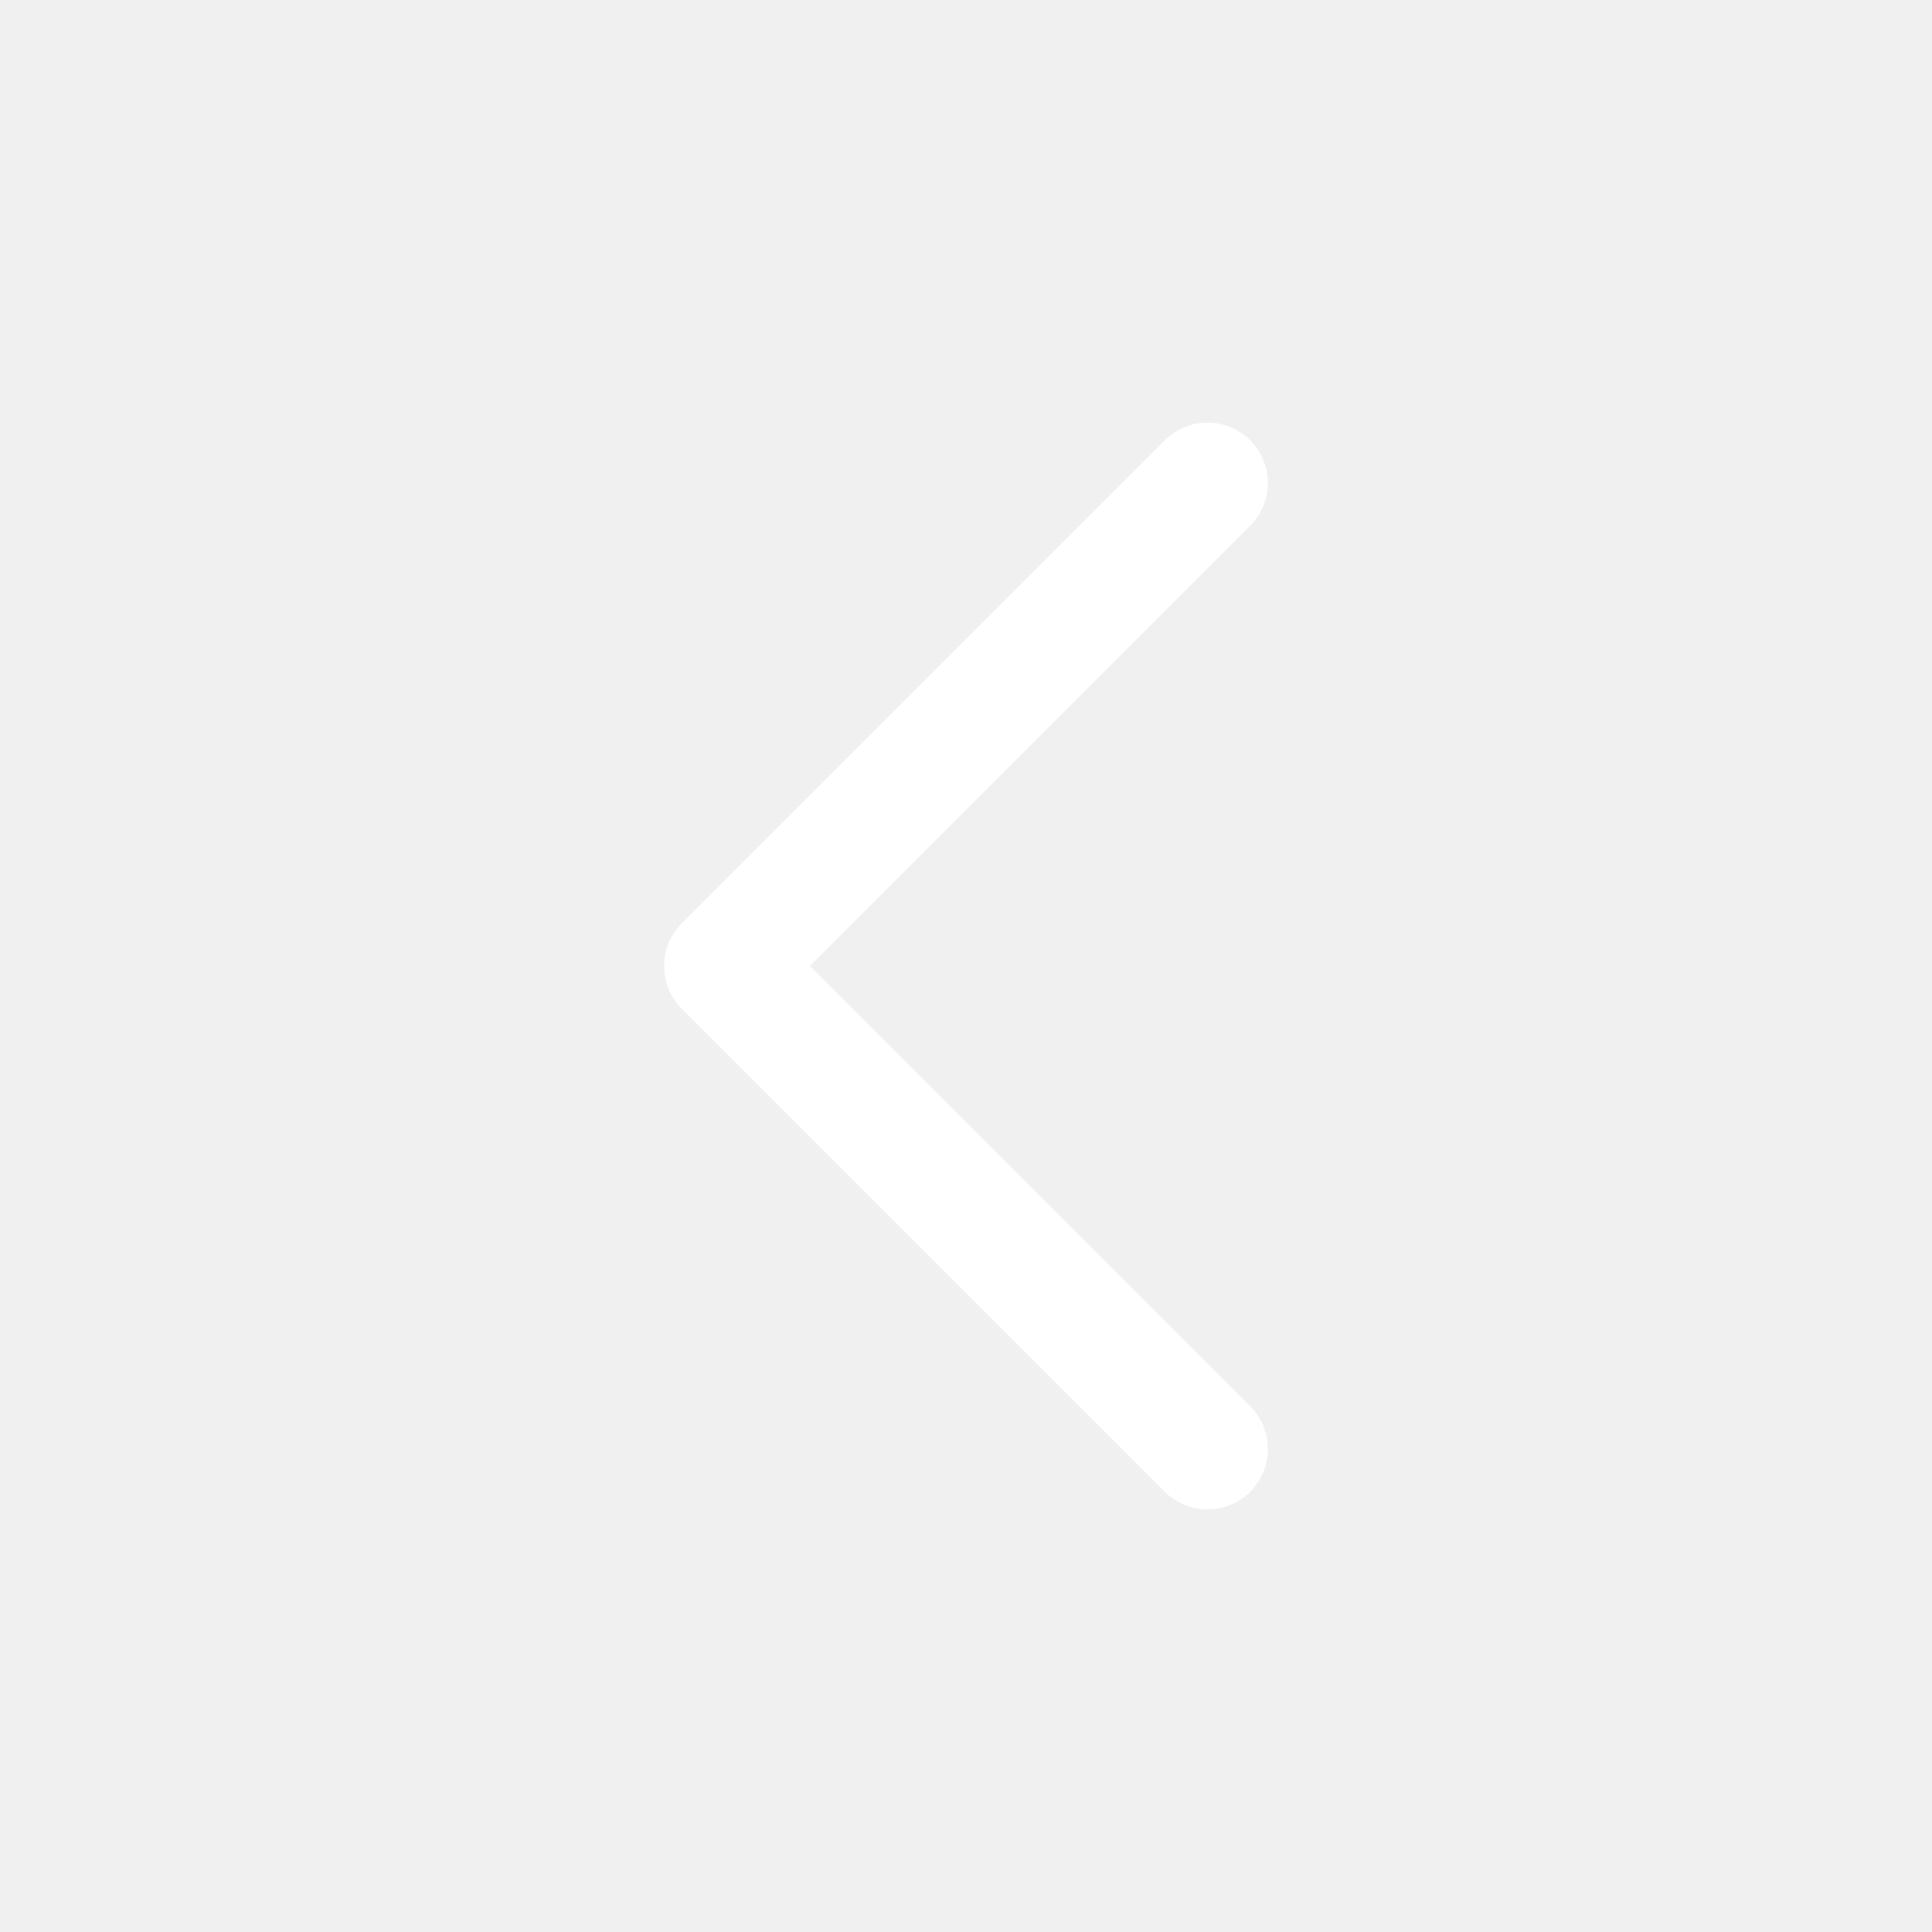
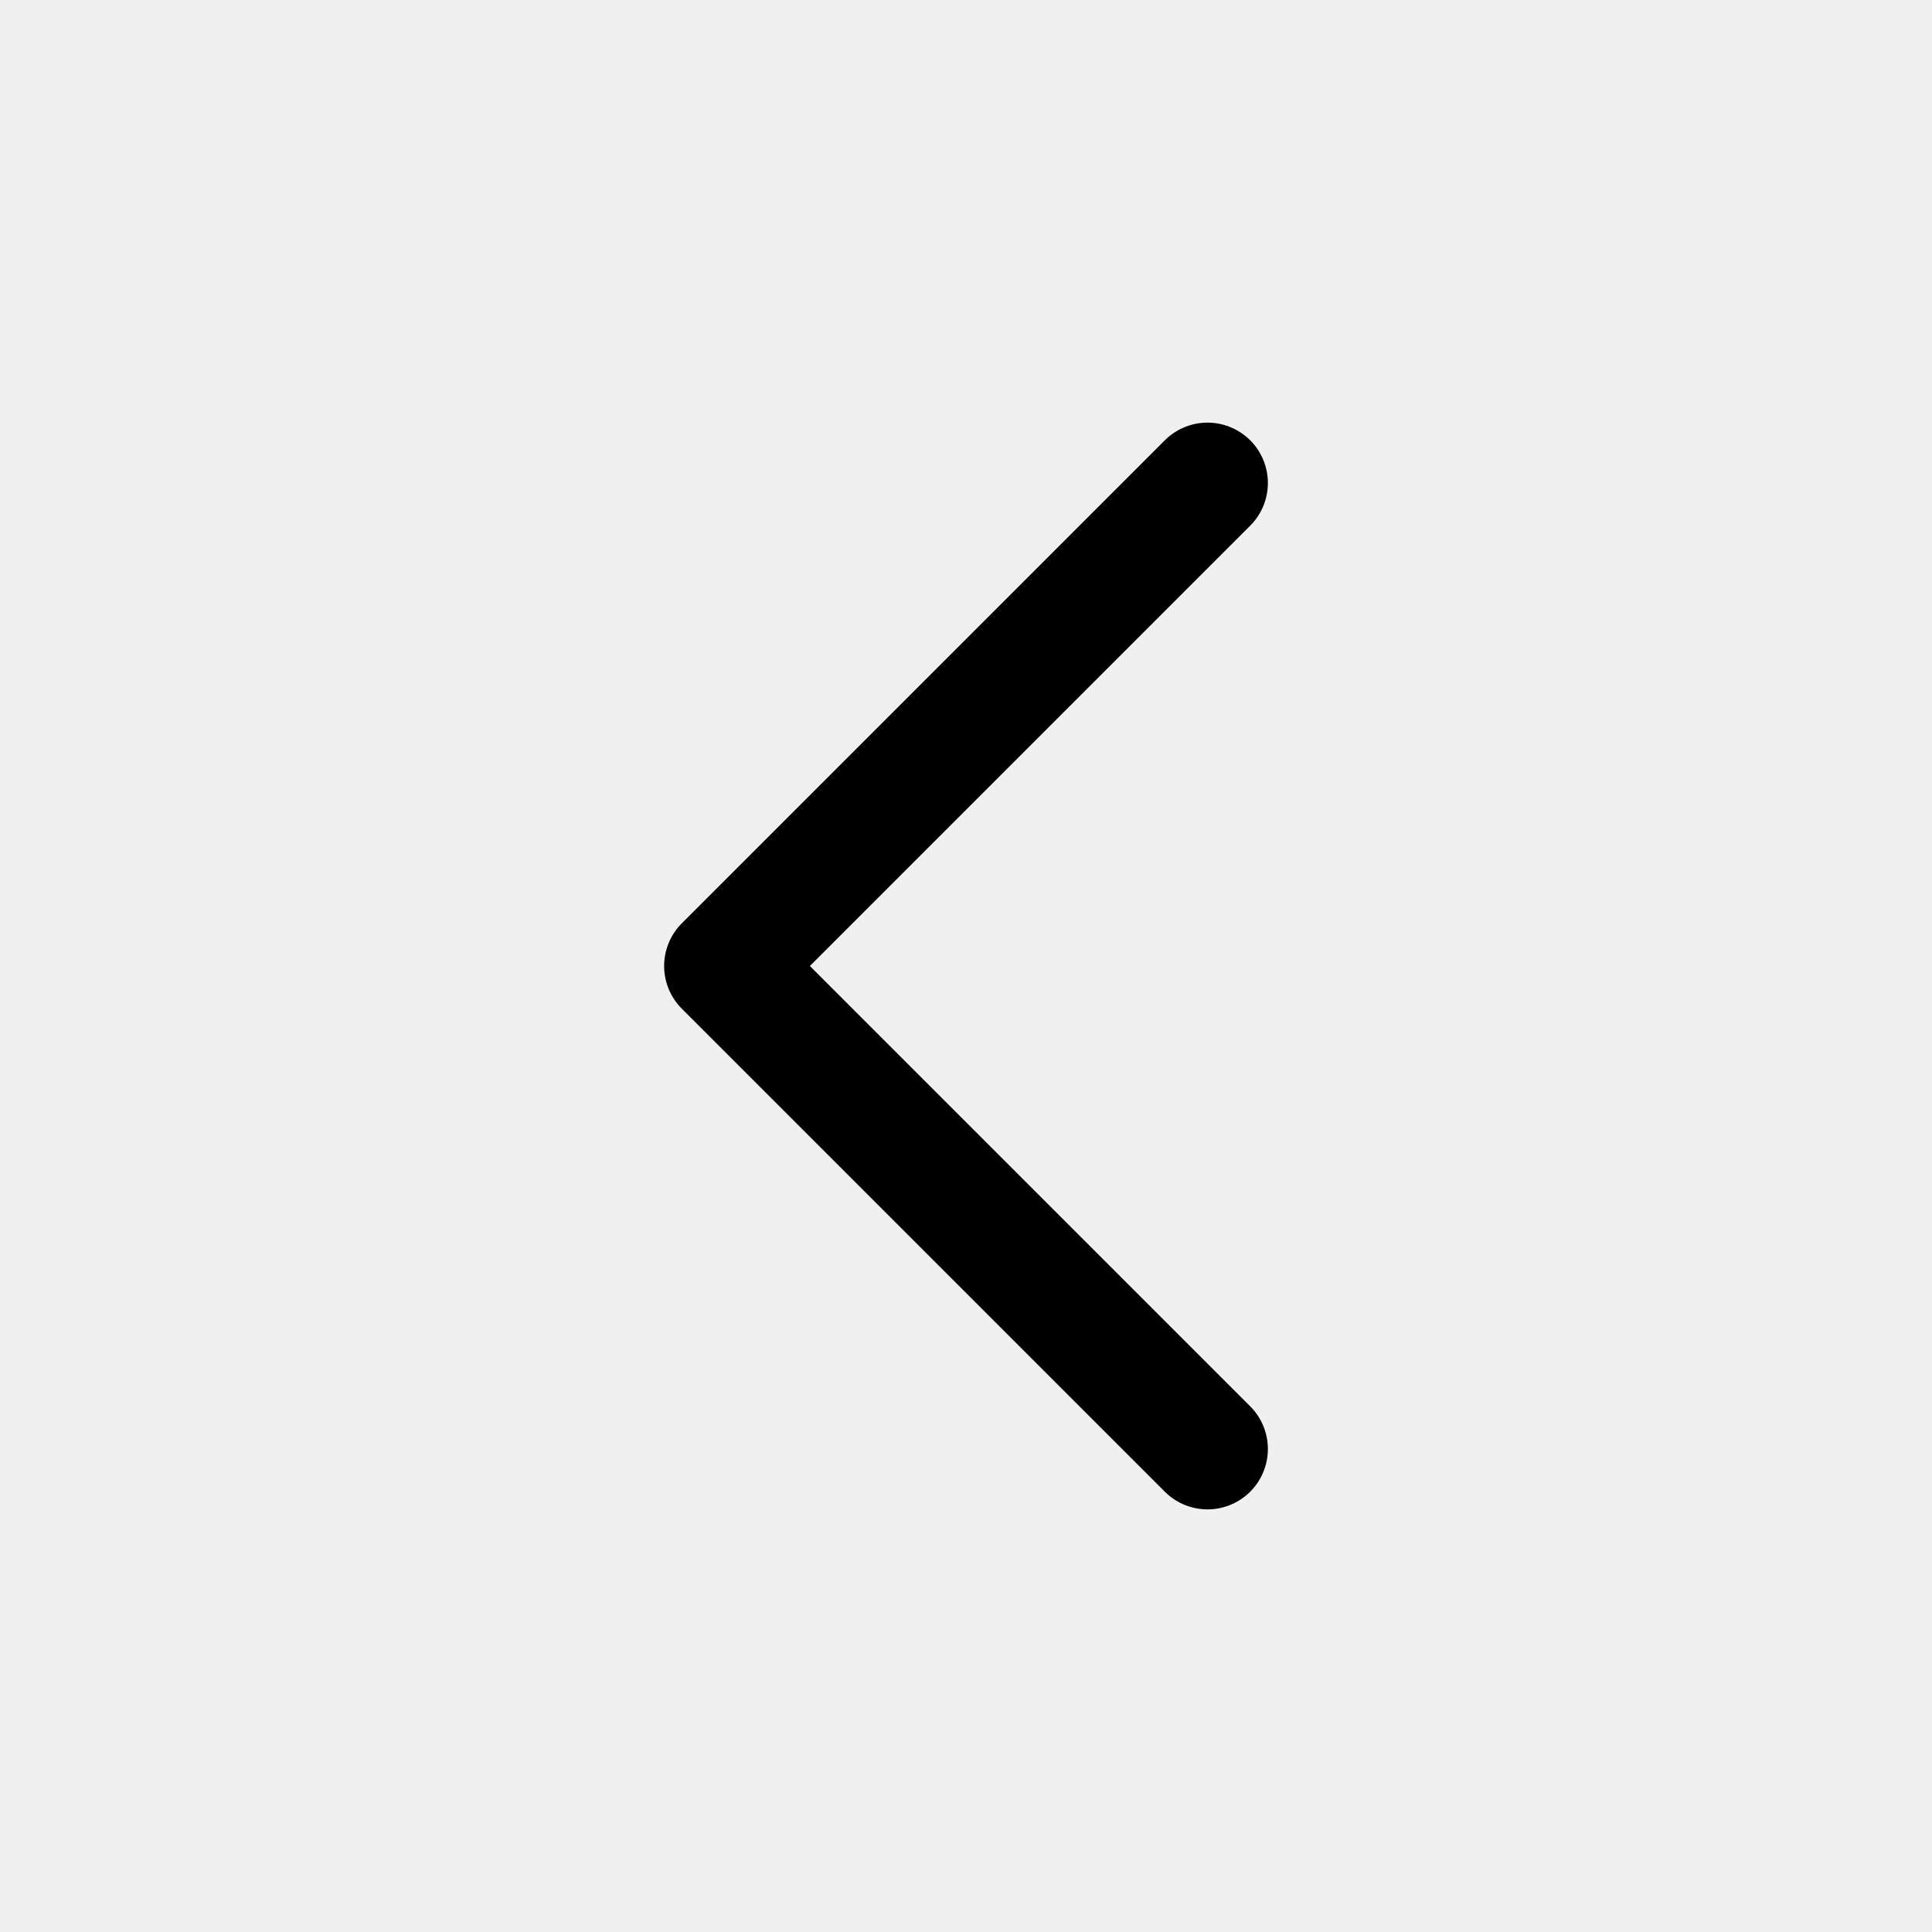
<svg xmlns="http://www.w3.org/2000/svg" width="24" height="24" viewBox="0 0 24 24" fill="none">
-   <path d="M15 6L9 12L15 18" stroke="white" stroke-width="1.5" stroke-linecap="round" stroke-linejoin="round" />
+   <path d="M15 6L9 12L15 18" stroke="black" stroke-width="1.5" stroke-linecap="round" stroke-linejoin="round" />
</svg>
